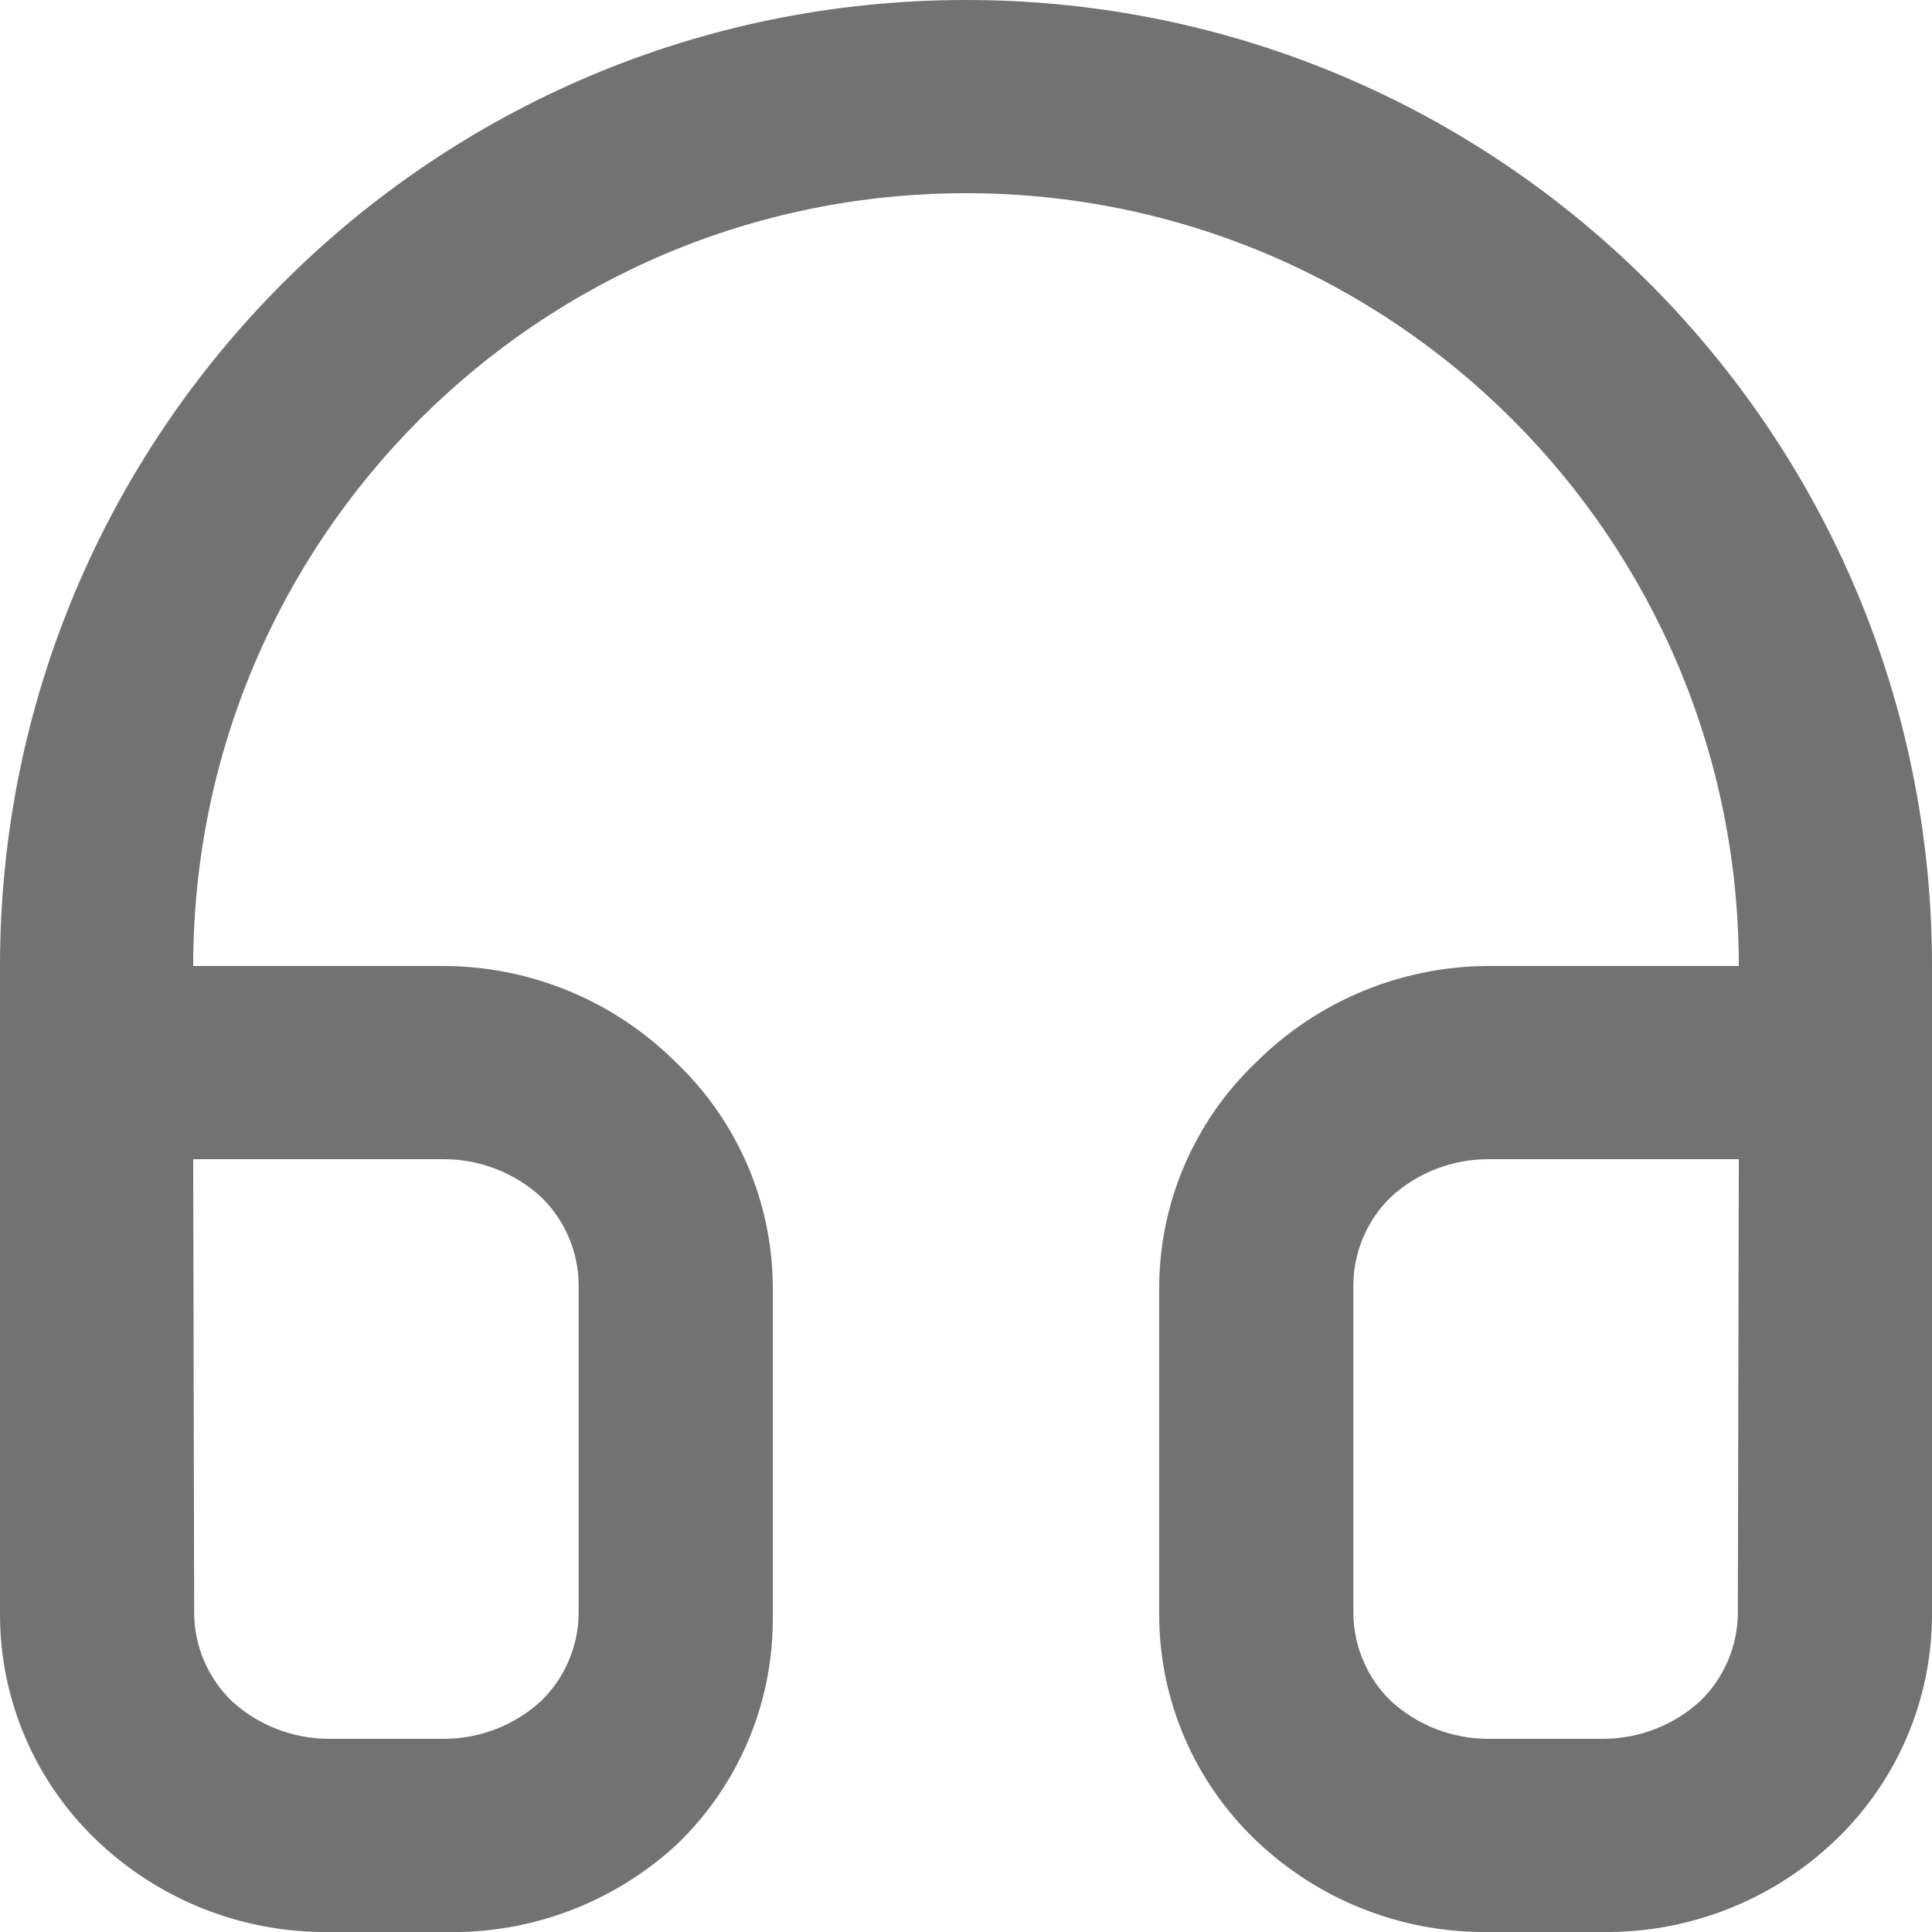
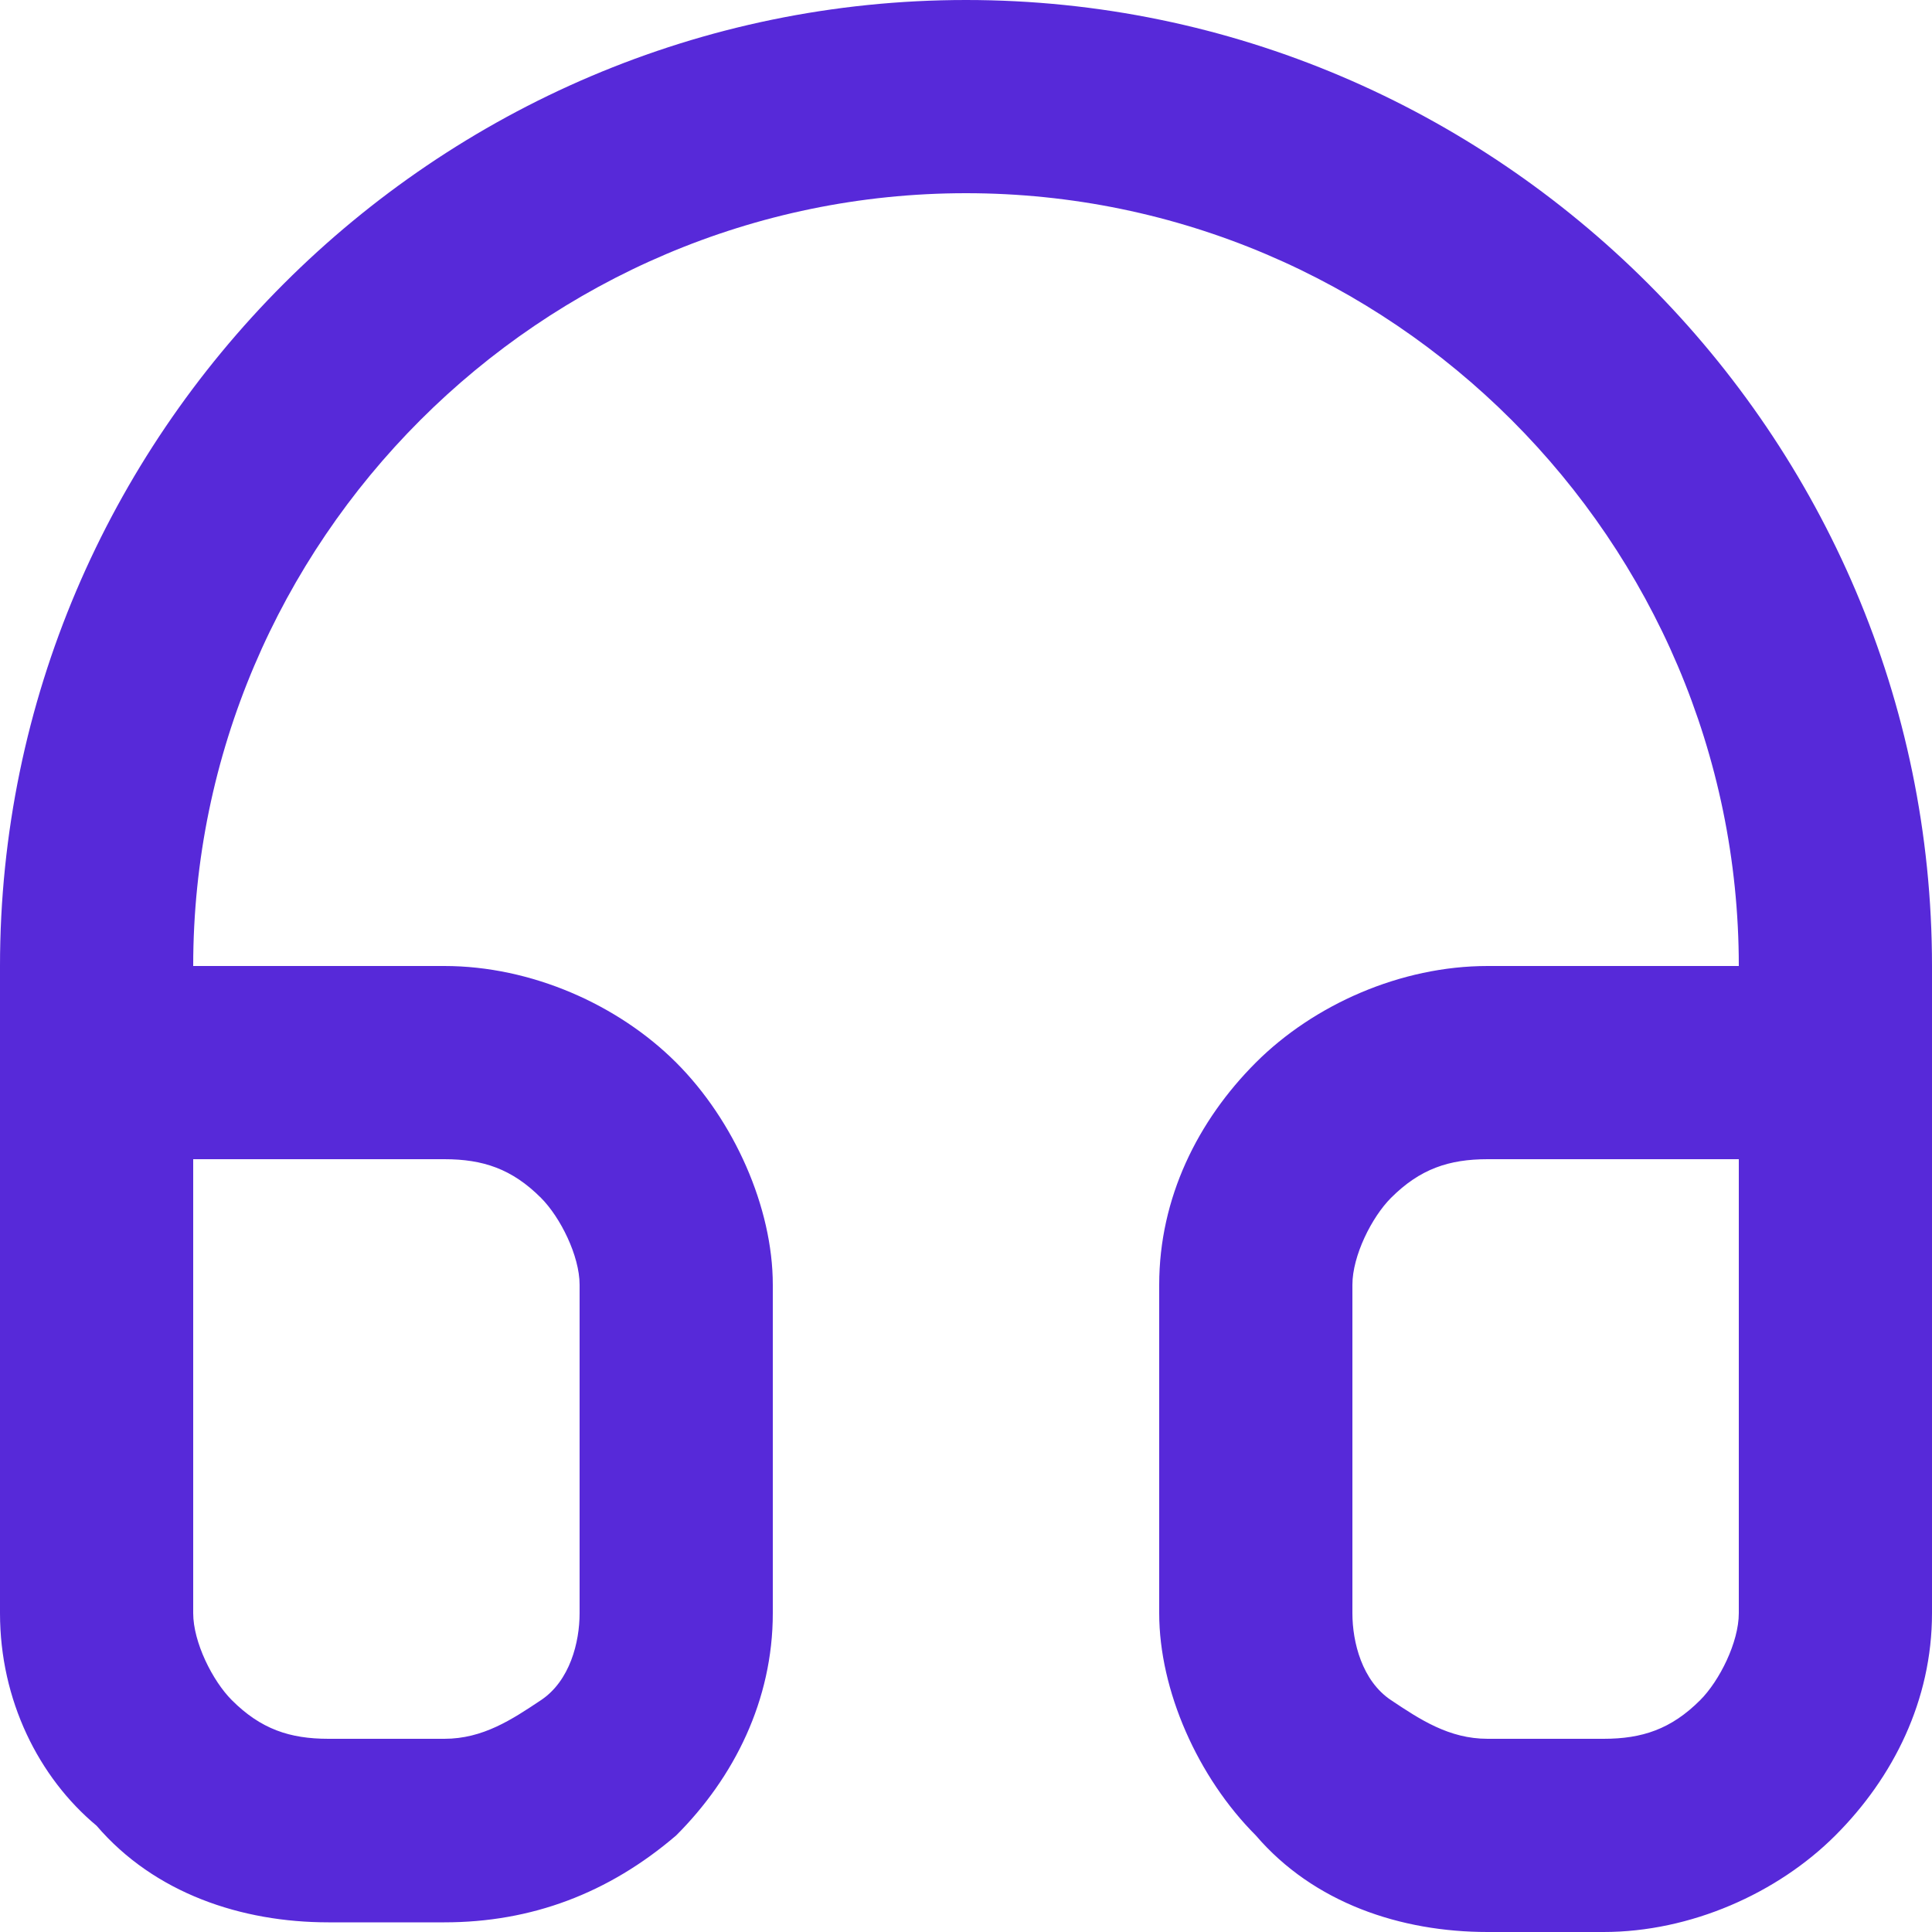
- <svg xmlns="http://www.w3.org/2000/svg" id="Layer_1" data-name="Layer 1" viewBox="0 0 20 20">
-   <path d="M10,2a8,8,0,0,0-8,8H4.6A3.42,3.42,0,0,1,7,11a3.23,3.23,0,0,1,1,2.34v3.42a3.23,3.23,0,0,1-1,2.34A3.42,3.42,0,0,1,4.6,20H3.4A3.42,3.42,0,0,1,1,19.05a3.23,3.23,0,0,1-1-2.34V10a10,10,0,0,1,20,0v6.71a3.23,3.23,0,0,1-1,2.34A3.42,3.42,0,0,1,16.6,20H15.4A3.42,3.42,0,0,1,13,19.05a3.23,3.23,0,0,1-1-2.34V13.29A3.23,3.23,0,0,1,13,11,3.42,3.42,0,0,1,15.4,10H18a8,8,0,0,0-8-8Zm8,10H15.4a1.49,1.49,0,0,0-1,.39,1.28,1.28,0,0,0-.39.9v3.42a1.28,1.28,0,0,0,.39.9,1.49,1.49,0,0,0,1,.39h1.2a1.49,1.49,0,0,0,1-.39,1.28,1.28,0,0,0,.39-.9ZM2,12H4.6a1.49,1.49,0,0,1,1,.39,1.28,1.28,0,0,1,.39.9v3.42a1.28,1.28,0,0,1-.39.9,1.49,1.49,0,0,1-1,.39H3.4a1.49,1.49,0,0,1-1-.39,1.28,1.28,0,0,1-.39-.9Z" fill="#727272" fill-rule="evenodd" />
+ <svg xmlns="http://www.w3.org/2000/svg" id="Layer_1" width="20" height="20" version="1.1" viewBox="0 0 20 20">
+   <path d="M10,2C5.6,2,2,5.6,2,10h2.6c.9,0,1.8.4,2.4,1,.6.6,1,1.5,1,2.3v3.4c0,.9-.4,1.7-1,2.3-.7.6-1.5.9-2.4.9h-1.2c-.9,0-1.8-.3-2.4-1C.4,18.4,0,17.6,0,16.7v-6.7C0,4.5,4.5,0,10,0s10,4.5,10,10v6.7c0,.9-.4,1.7-1,2.3-.6.6-1.5,1-2.4,1h-1.2c-.9,0-1.8-.3-2.4-1-.6-.6-1-1.5-1-2.3v-3.4c0-.9.4-1.7,1-2.3.6-.6,1.5-1,2.4-1h2.6c0-4.4-3.6-8-8-8ZM18,12h-2.6c-.4,0-.7.1-1,.4-.2.2-.4.6-.4.9v3.4c0,.3.1.7.4.9.3.2.6.4,1,.4h1.2c.4,0,.7-.1,1-.4.2-.2.4-.6.4-.9v-4.7ZM2,12h2.6c.4,0,.7.1,1,.4.2.2.4.6.4.9v3.4c0,.3-.1.7-.4.9-.3.2-.6.4-1,.4h-1.2c-.4,0-.7-.1-1-.4-.2-.2-.4-.6-.4-.9v-4.7Z" fill="#5729d9" fill-rule="evenodd" />
</svg>
